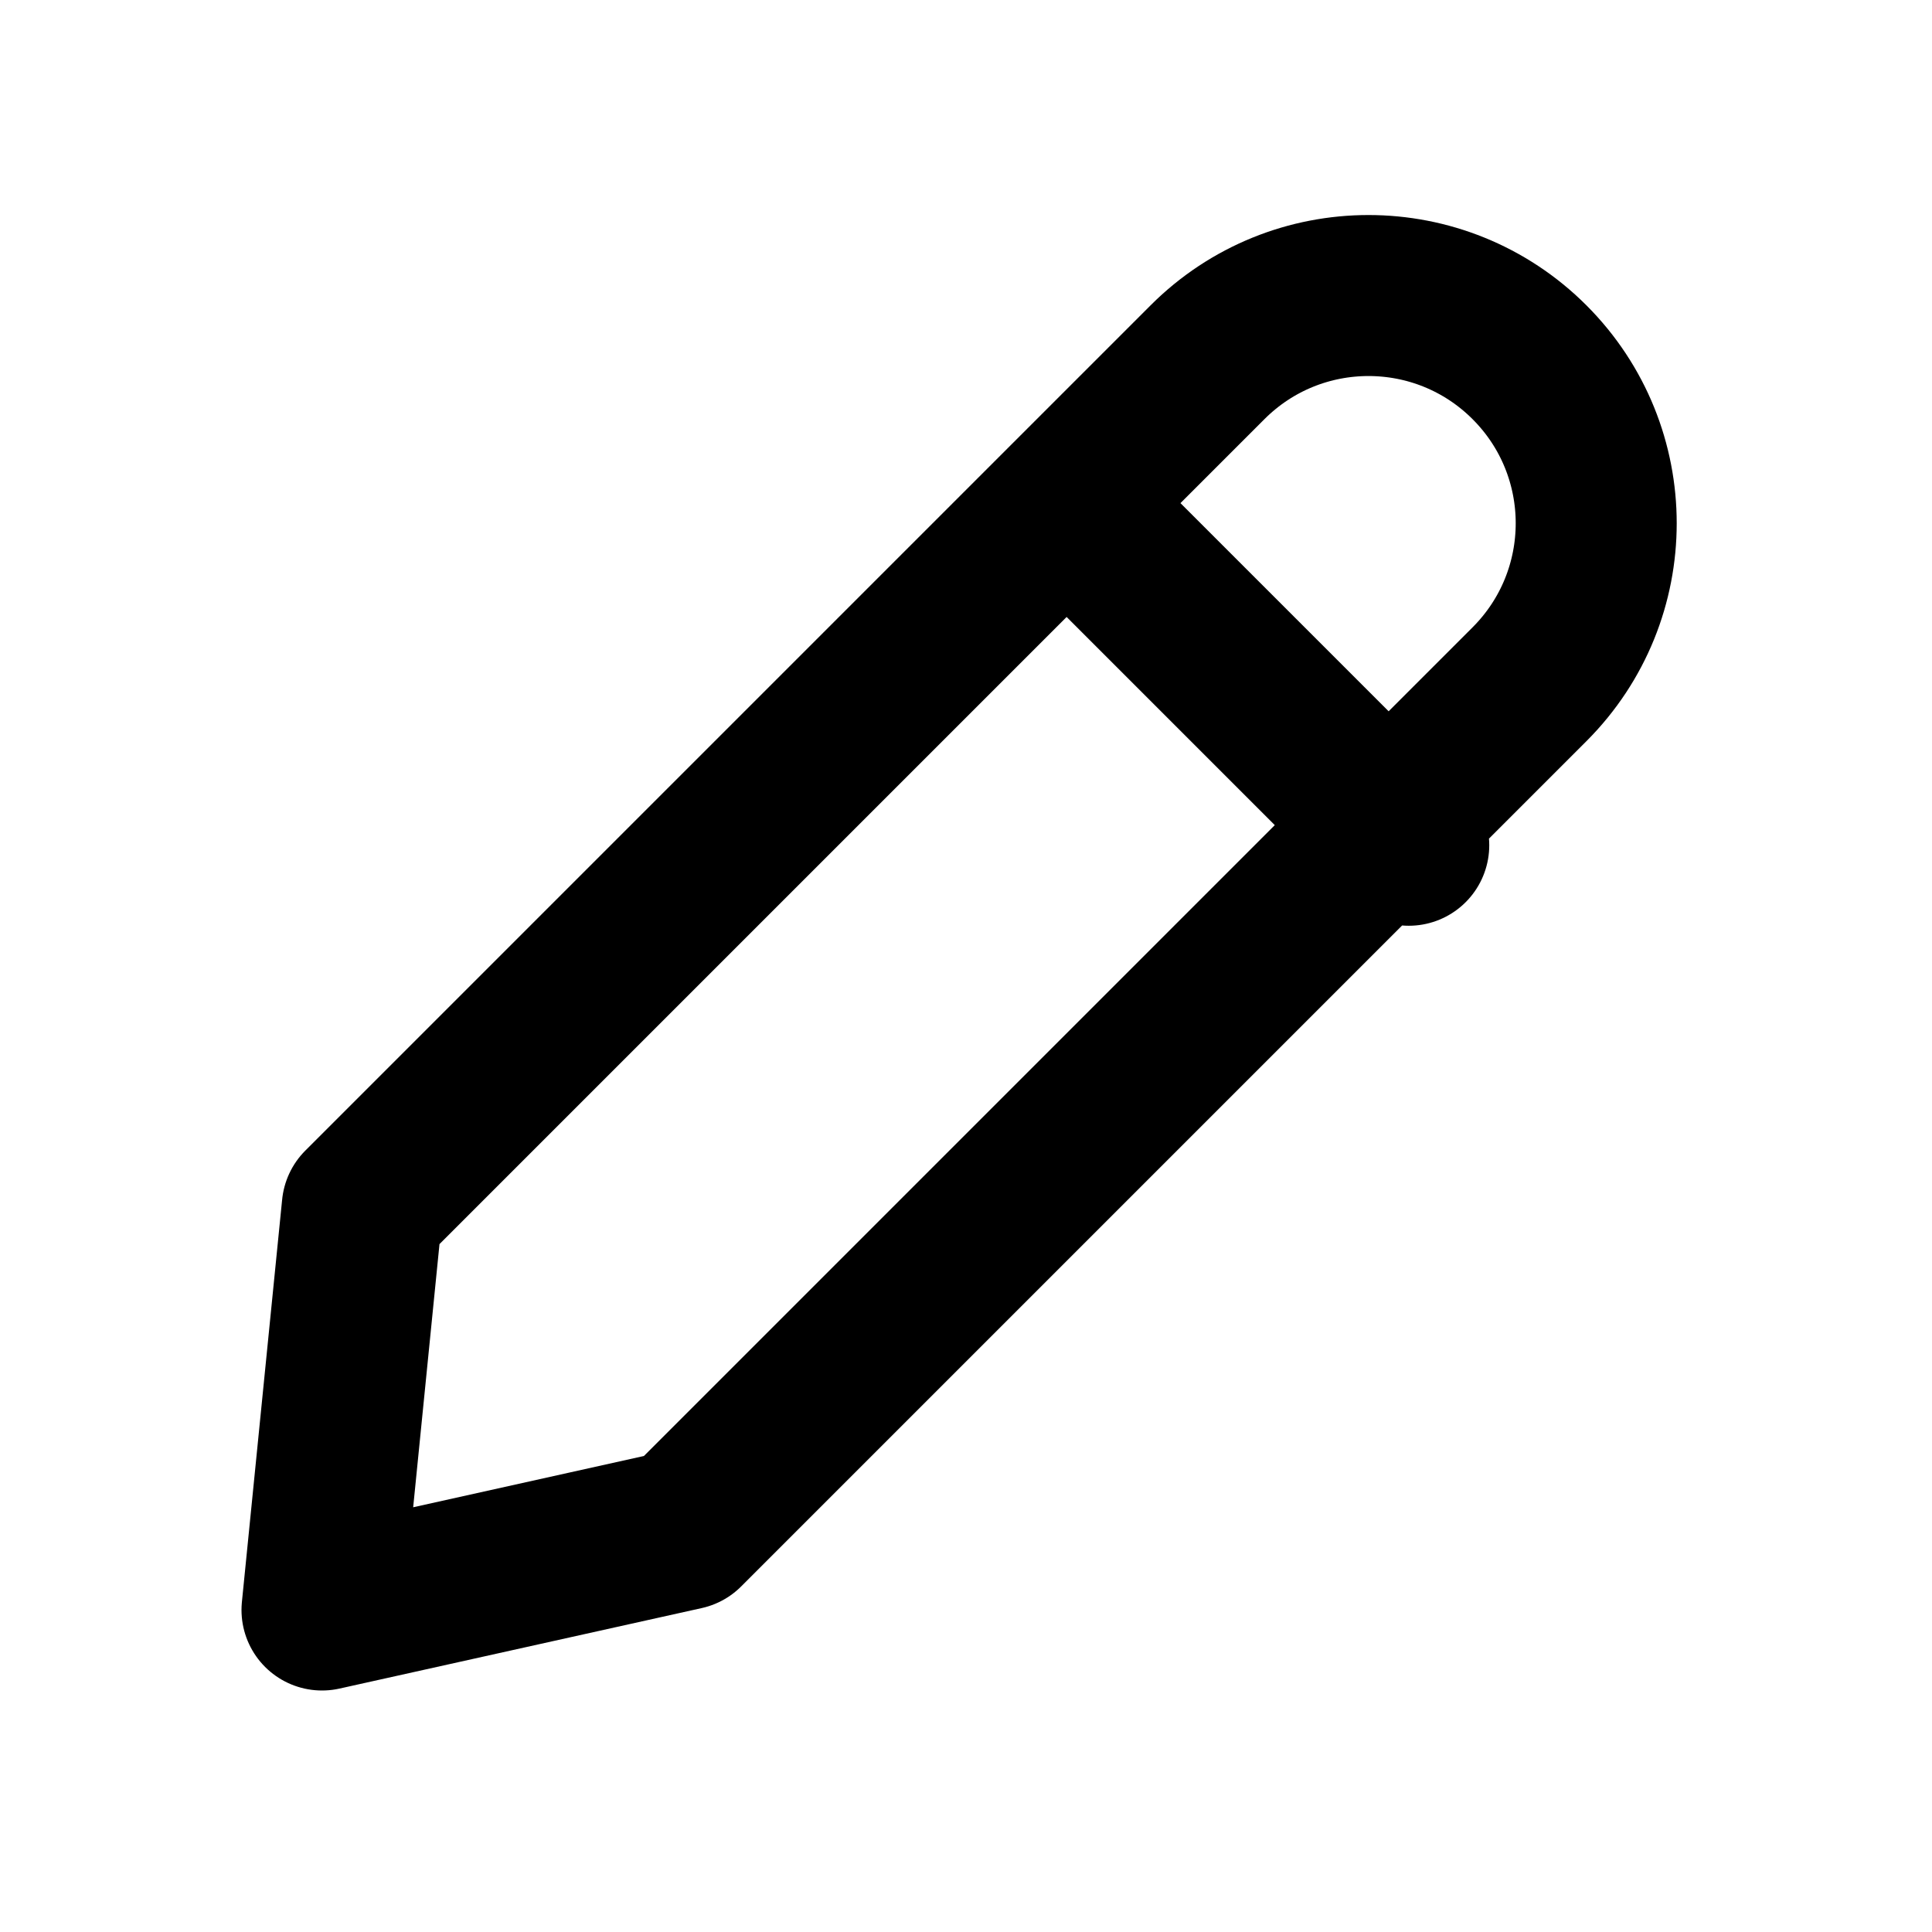
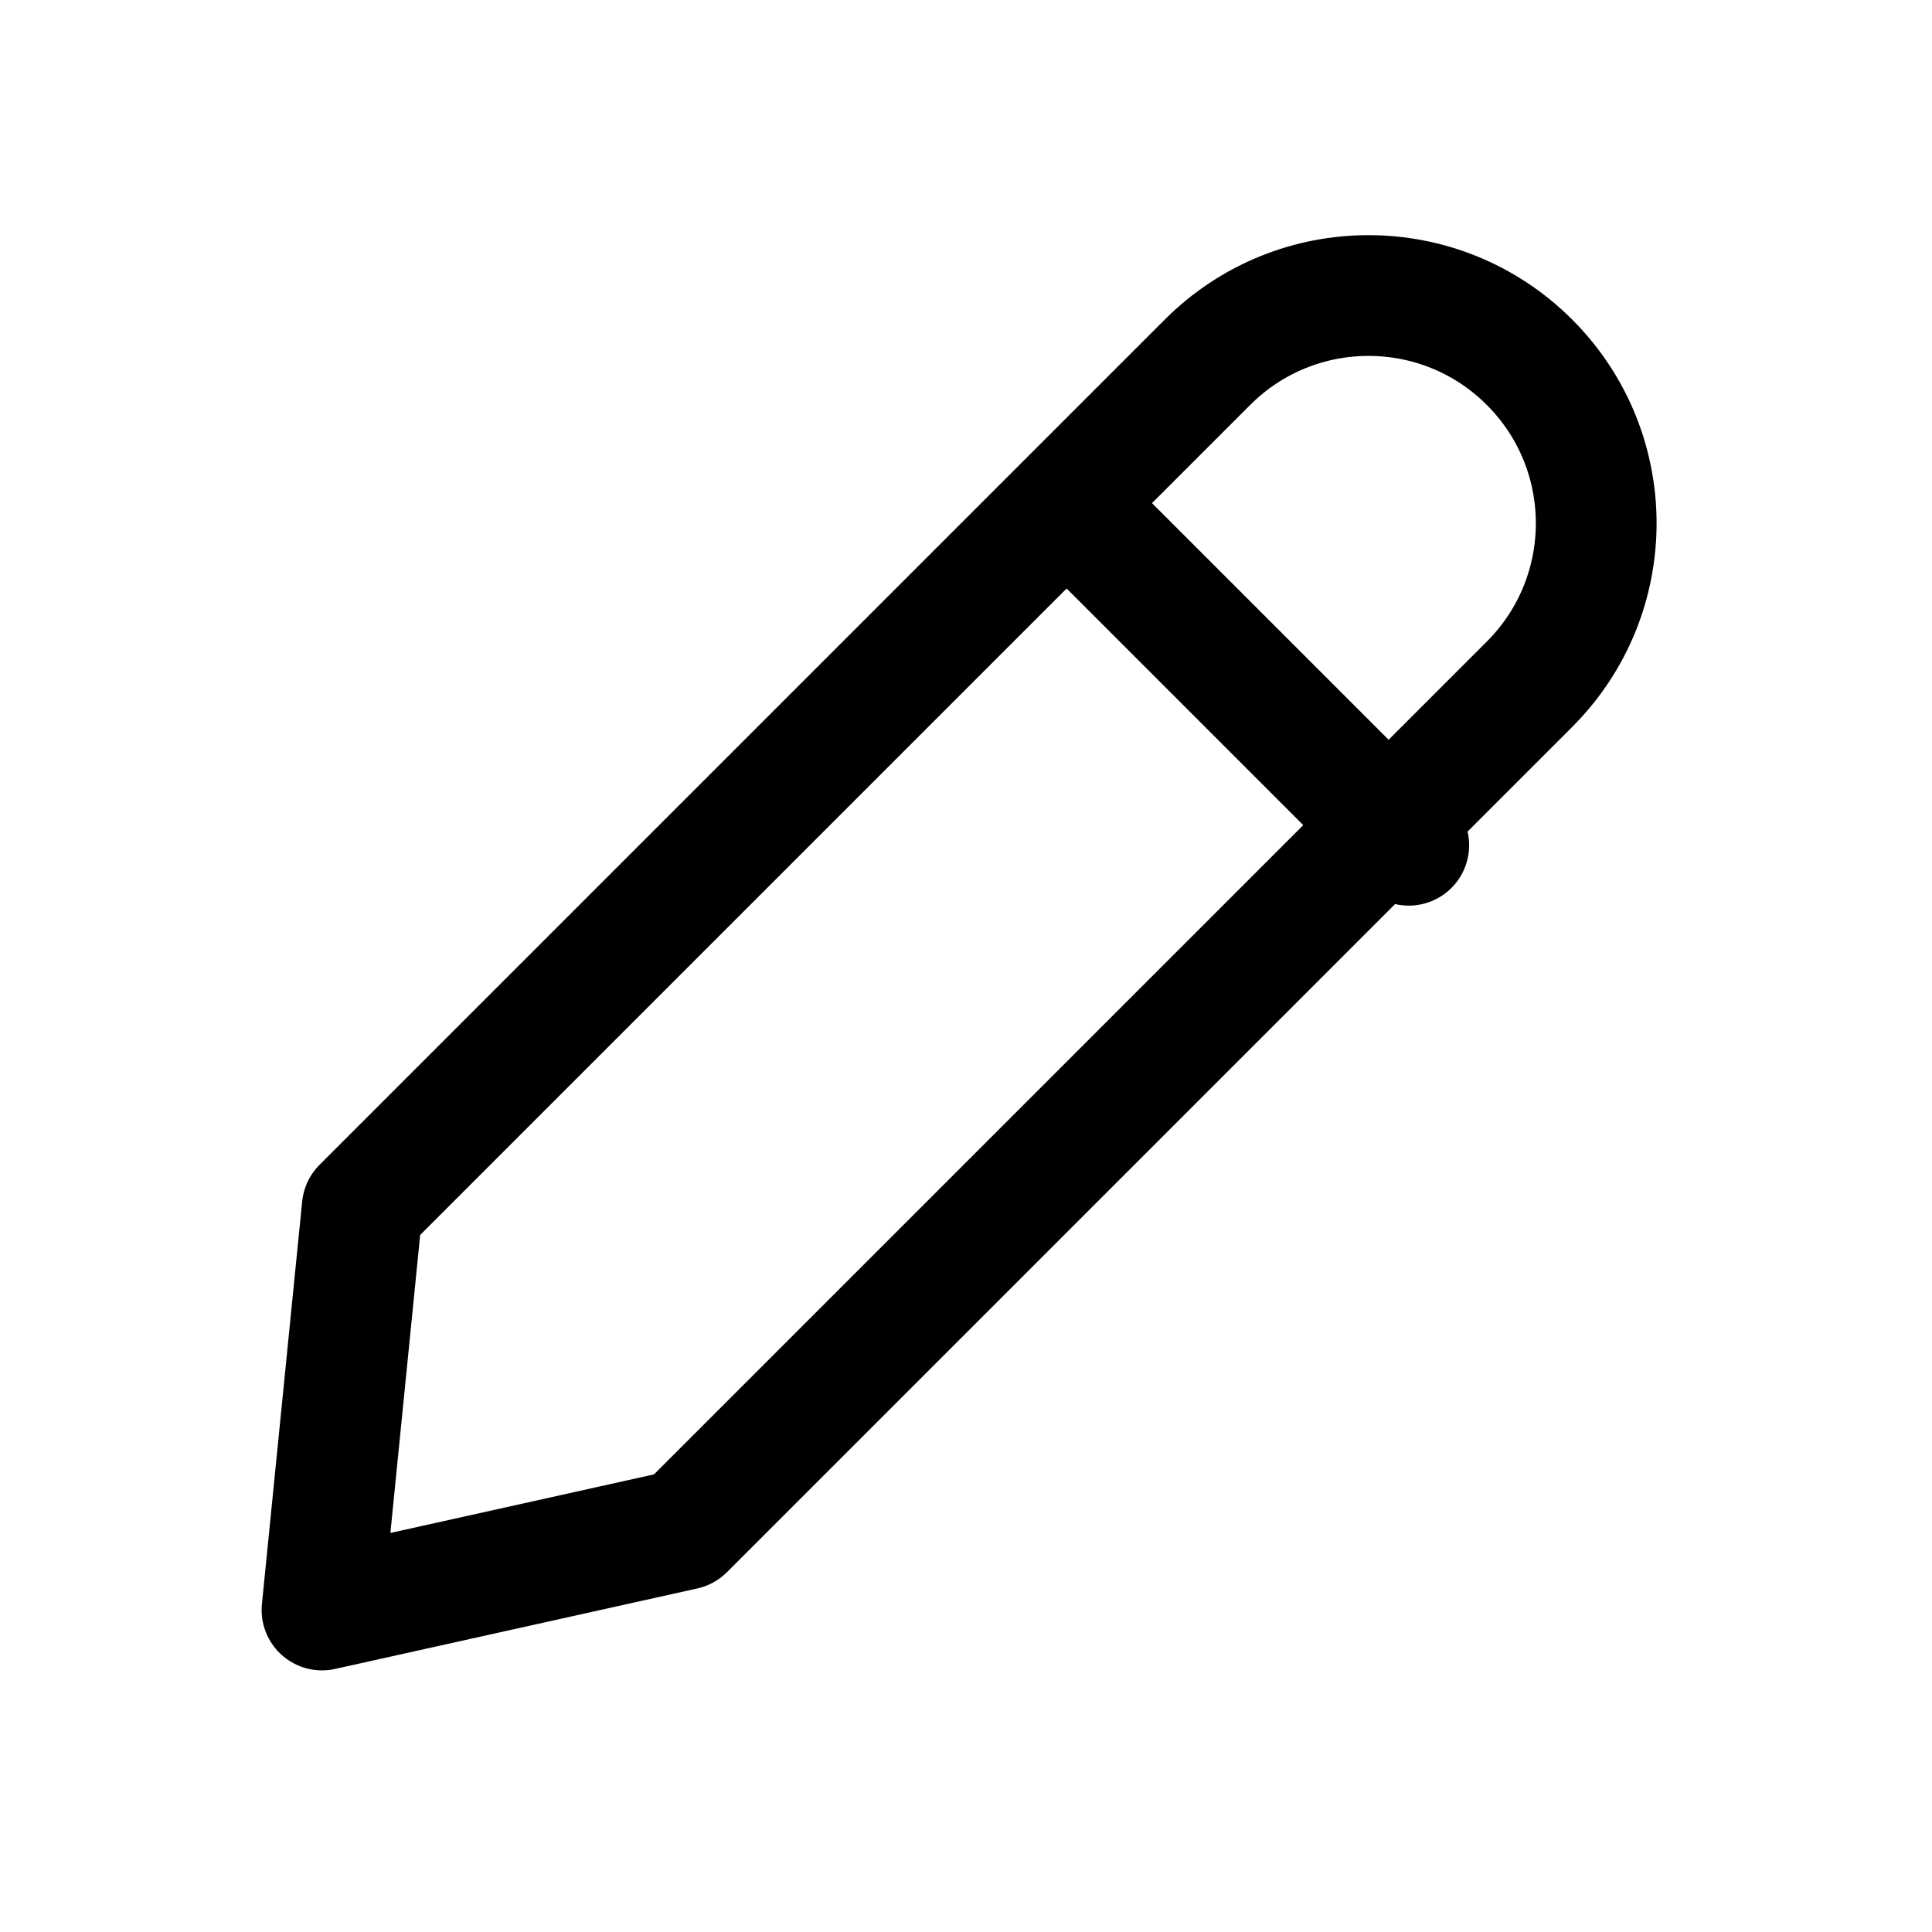
<svg xmlns="http://www.w3.org/2000/svg" viewBox="0 0 24 24" fill="none">
-   <path d="M13.5 6.5L17.5 10.5M4 20L8.5 19L19 8.5C20.105 7.395 20.105 5.605 19 4.5C17.895 3.395 16.105 3.395 15 4.5L4.5 15L4 20Z" stroke="currentColor" stroke-width="2" stroke-linecap="round" stroke-linejoin="round" />
+   <path d="M13.5 6.5L17.5 10.5M4 20L8.5 19L19 8.5C20.105 7.395 20.105 5.605 19 4.5C17.895 3.395 16.105 3.395 15 4.5L4.5 15L4 20Z" stroke="currentColor" stroke-width="1.5" stroke-linecap="round" stroke-linejoin="round" />
</svg>
